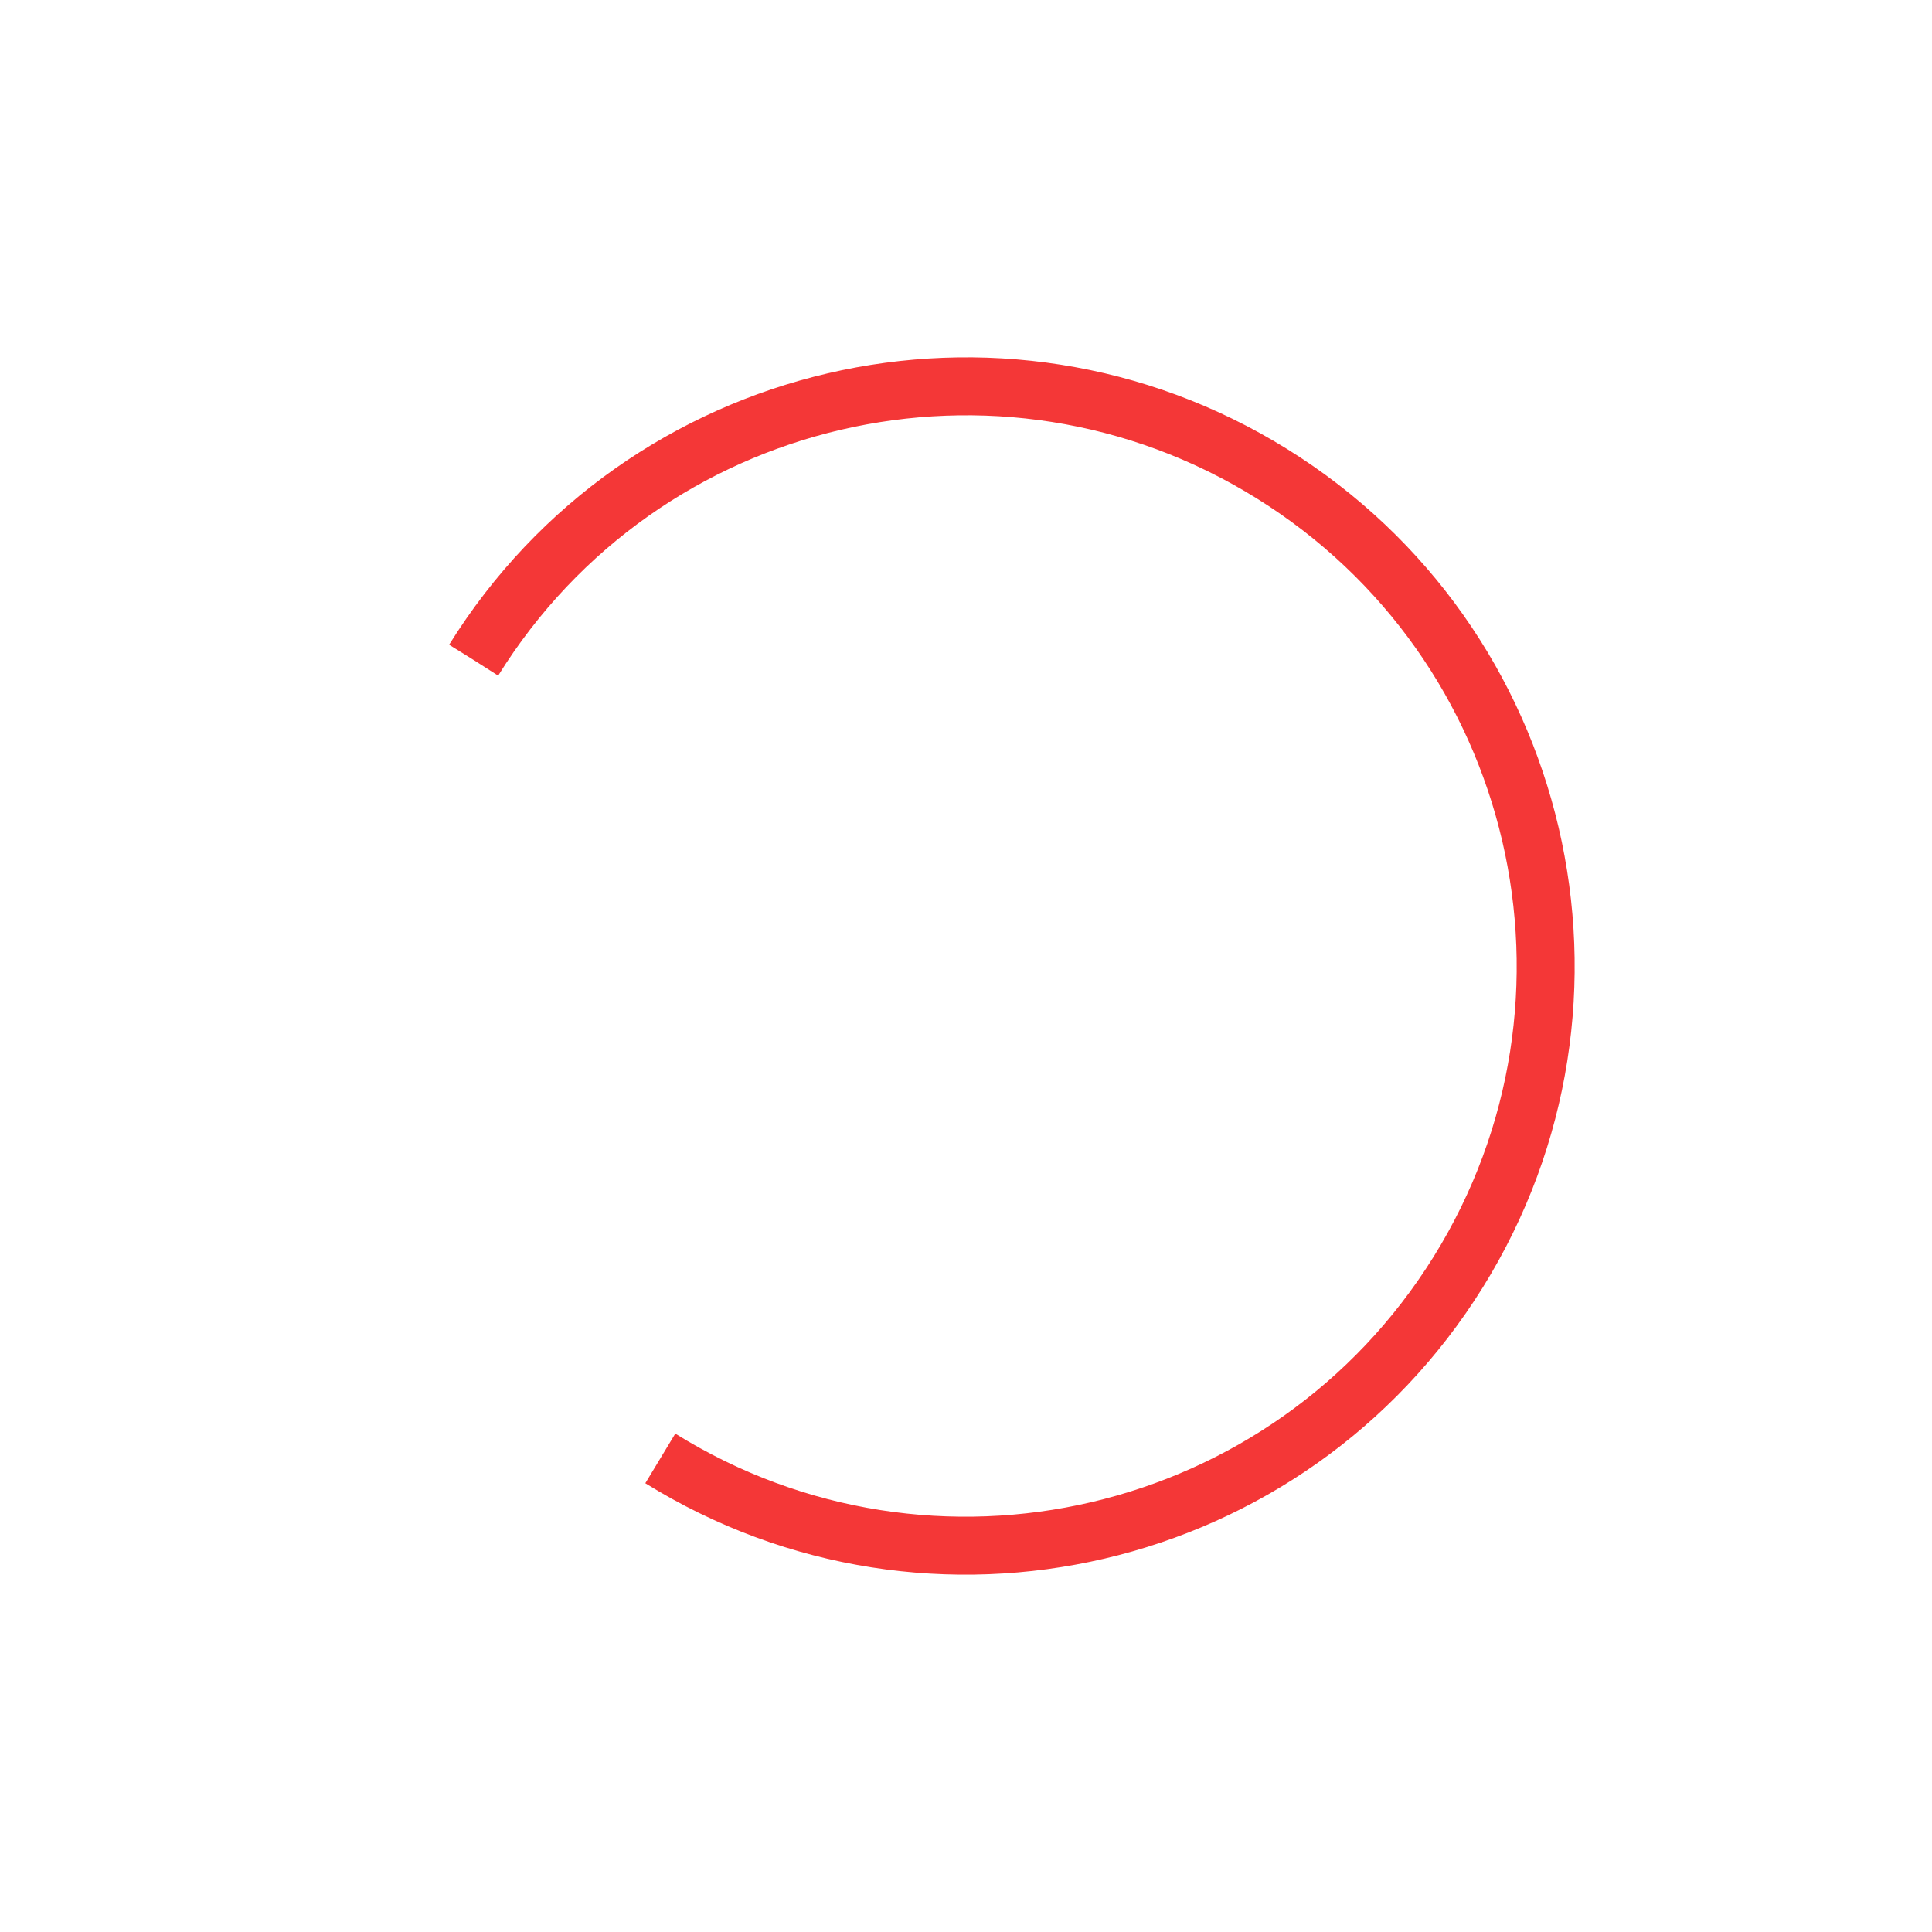
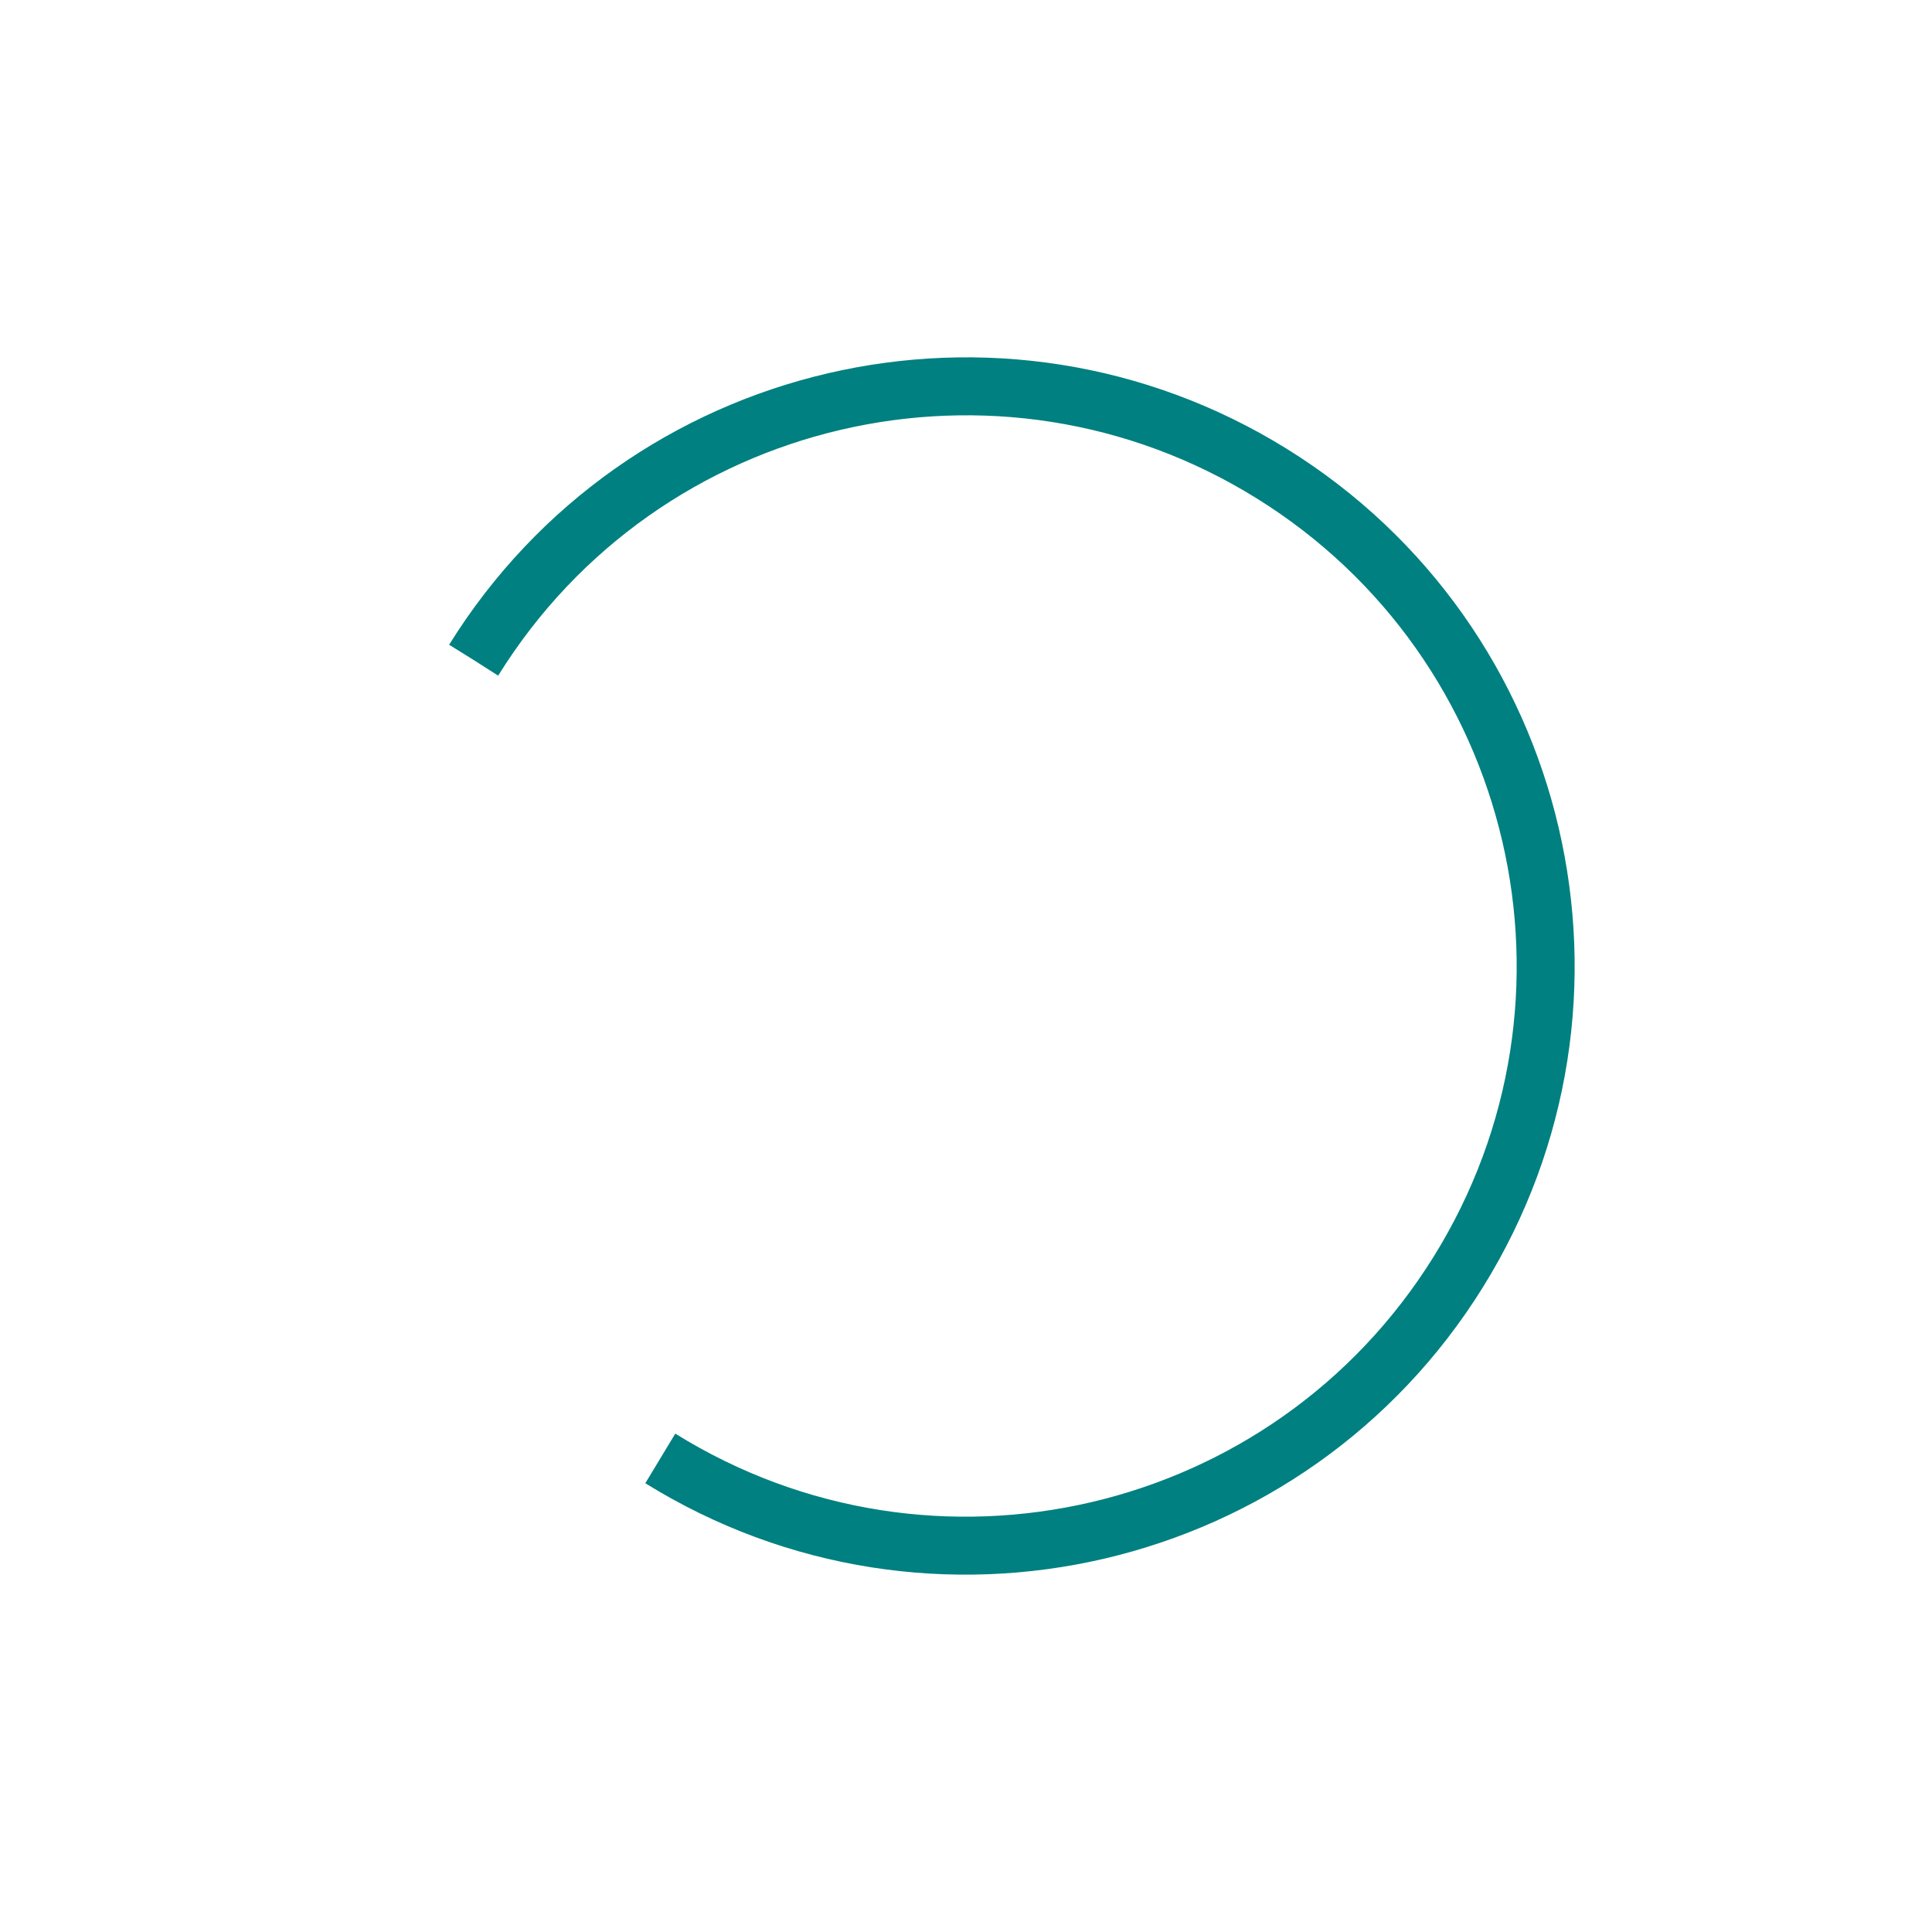
<svg xmlns="http://www.w3.org/2000/svg" width="64px" height="64px" viewBox="0 0 100 100" preserveAspectRatio="xMidYMid" class="lds-rolling" style="background: none;">
-   <circle cx="50" cy="50" fill="none" ng-attr-stroke="{{config.color}}" ng-attr-stroke-width="{{config.width}}" ng-attr-r="{{config.radius}}" ng-attr-stroke-dasharray="{{config.dasharray}}" stroke="#f43737" stroke-width="3" r="30" stroke-dasharray="141.372 49.124" transform="rotate(211.862 50 50)">
+   <circle cx="50" cy="50" fill="none" ng-attr-stroke="{{config.color}}" ng-attr-stroke-width="{{config.width}}" ng-attr-r="{{config.radius}}" ng-attr-stroke-dasharray="{{config.dasharray}}" stroke="#008080" stroke-width="3" r="30" stroke-dasharray="141.372 49.124" transform="rotate(211.862 50 50)">
    <animateTransform attributeName="transform" type="rotate" calcMode="linear" values="0 50 50;360 50 50" keyTimes="0;1" dur="1.5s" begin="0s" repeatCount="indefinite" />
  </circle>
</svg>
